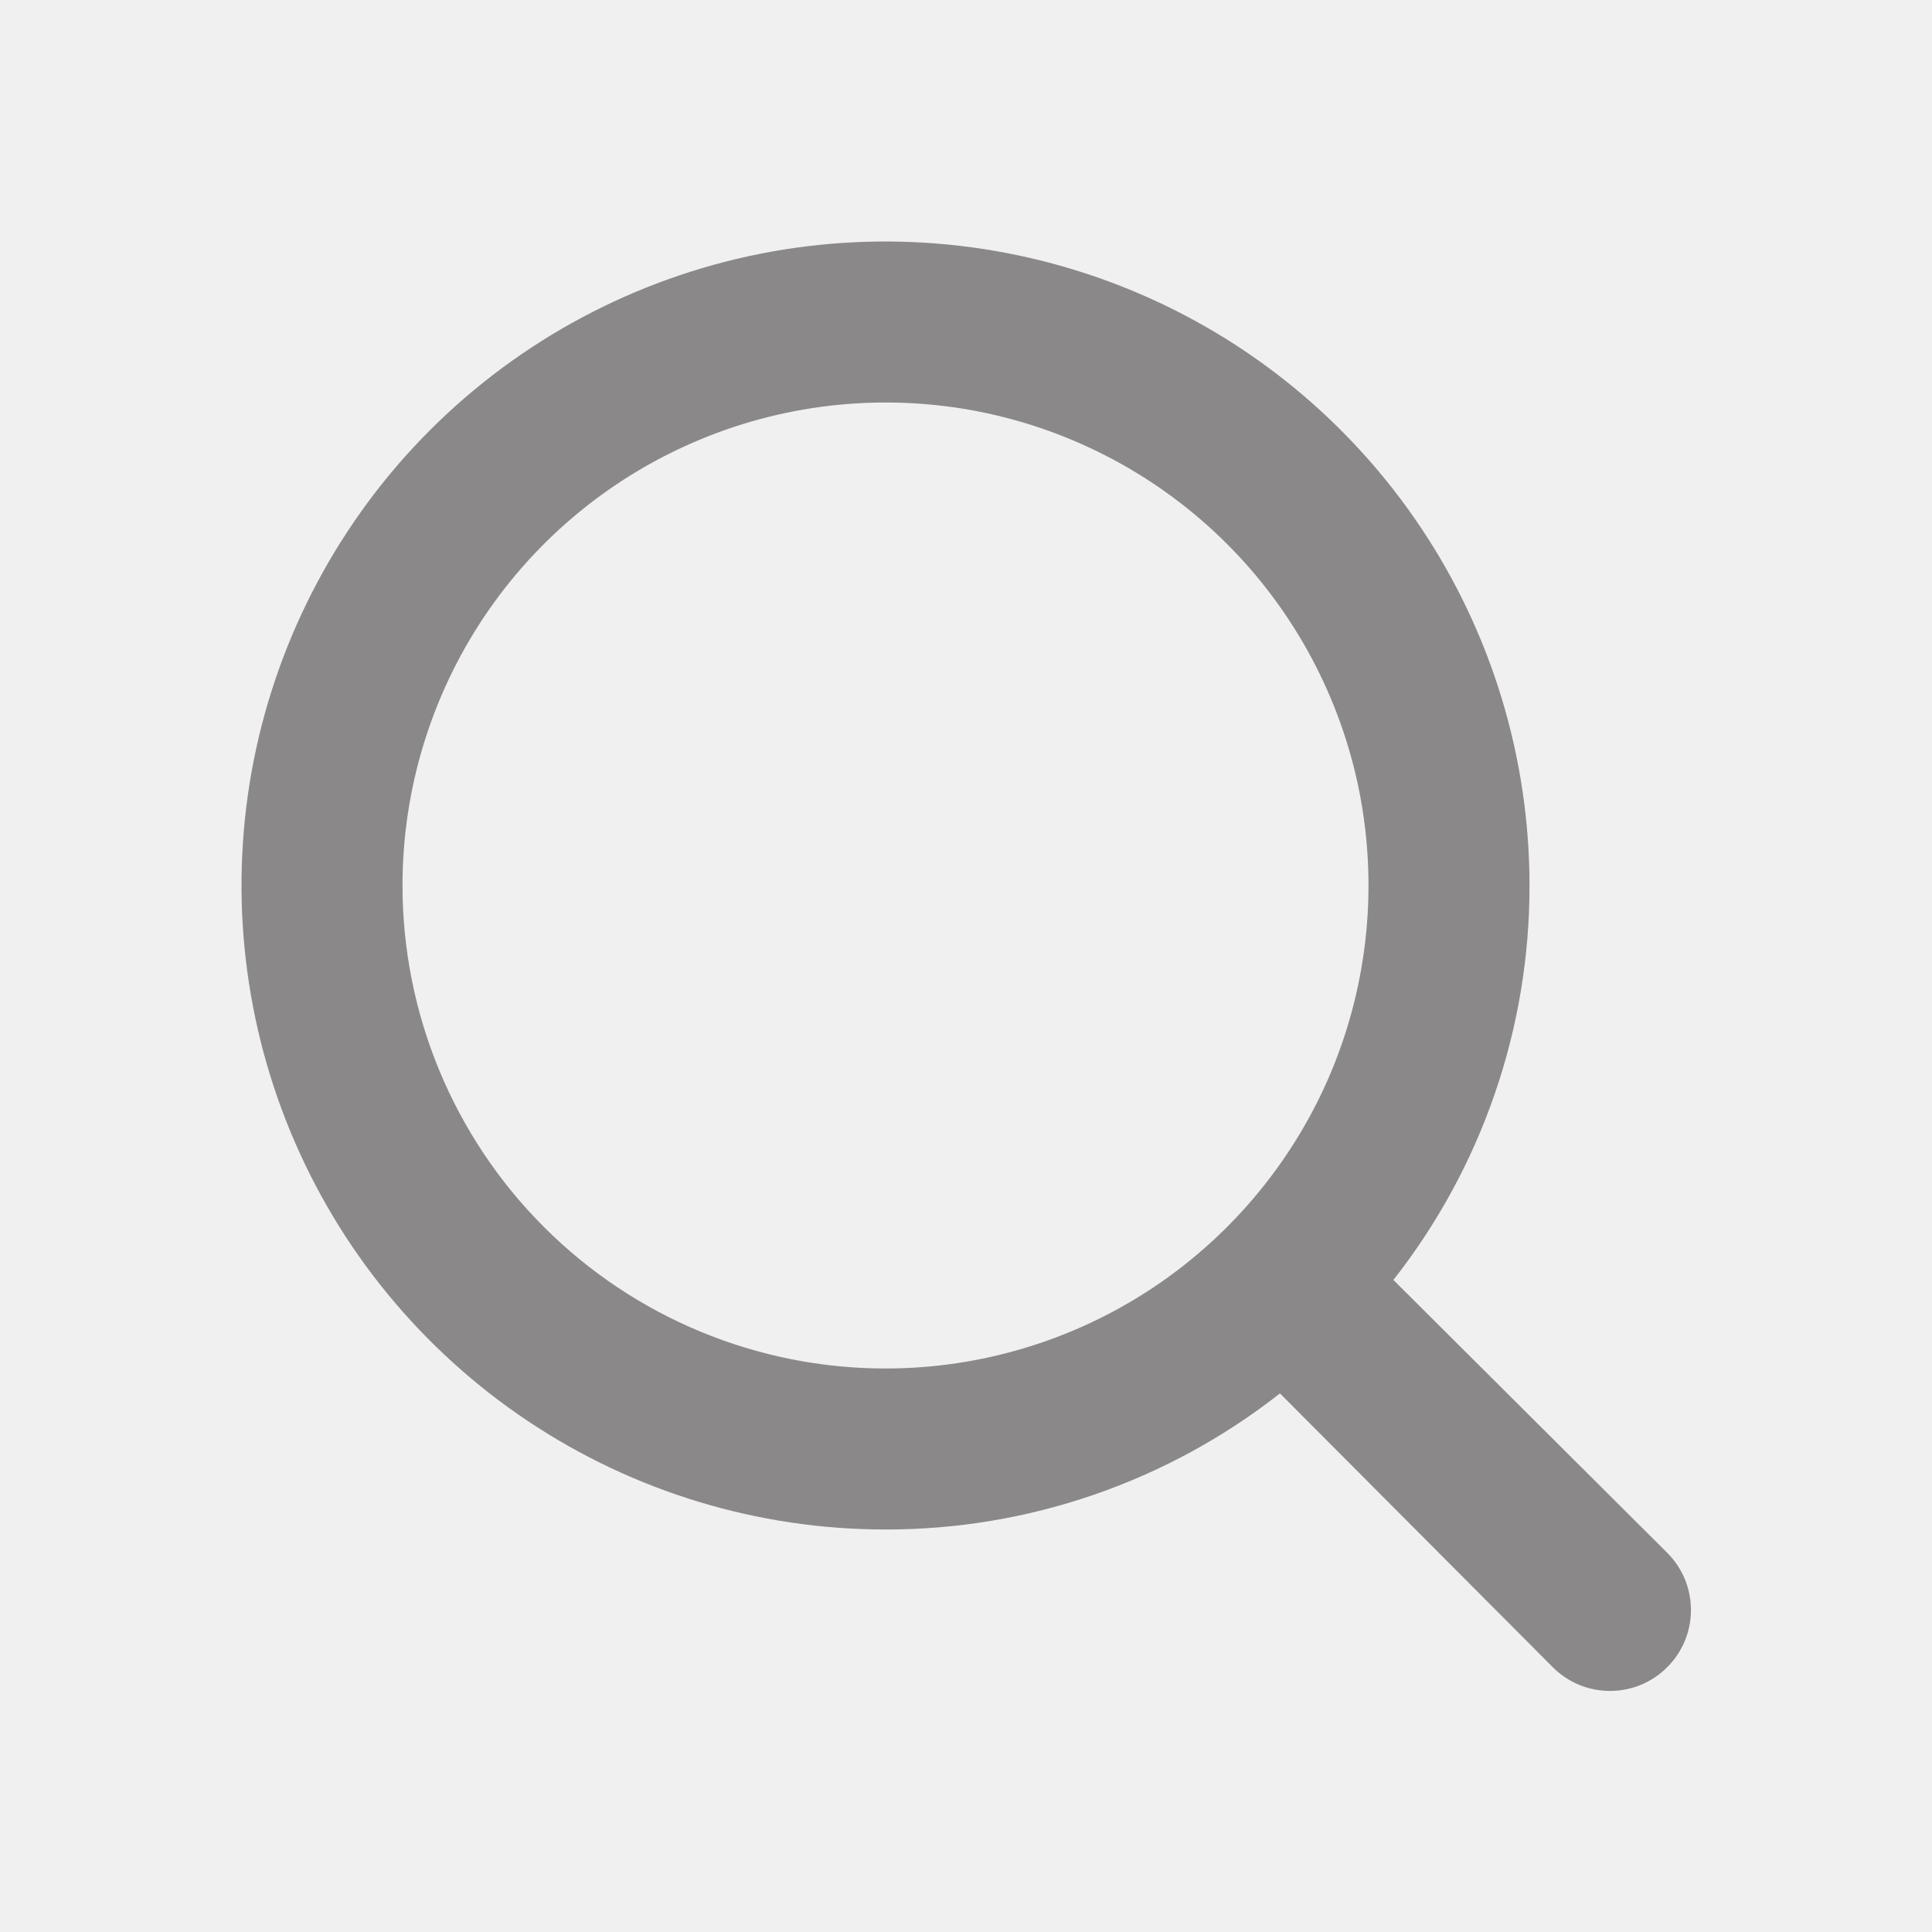
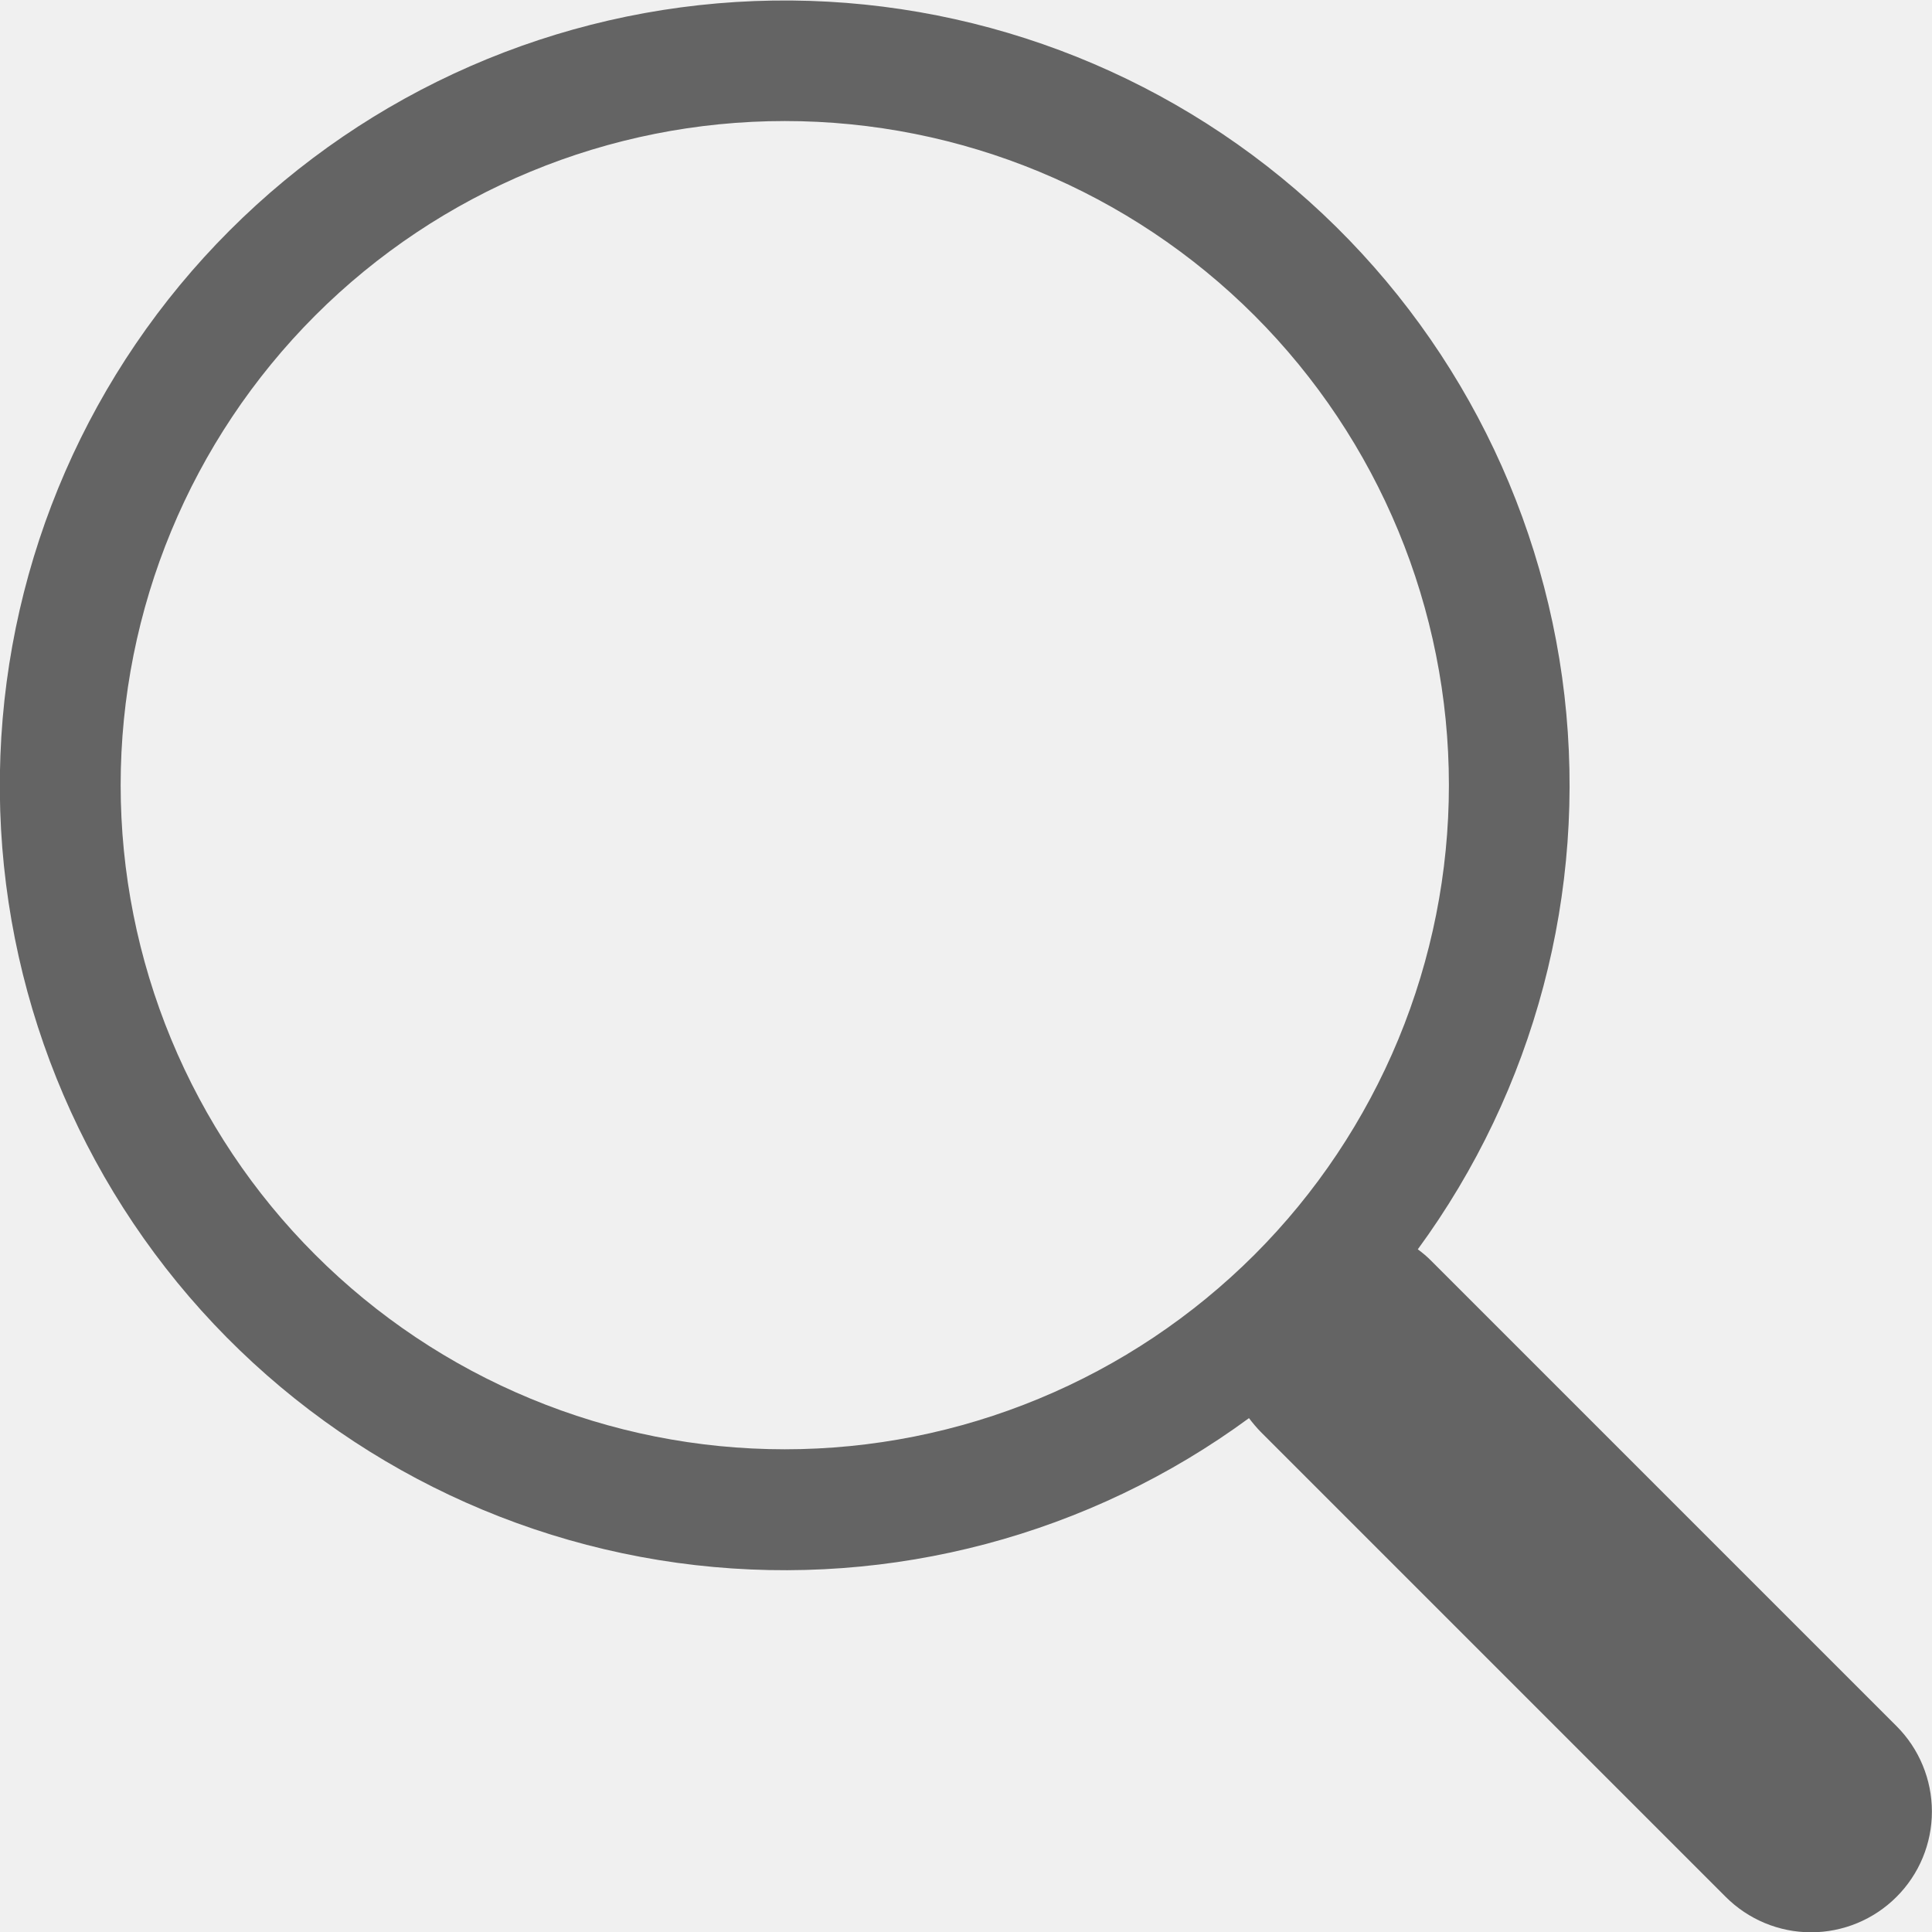
- <svg xmlns="http://www.w3.org/2000/svg" width="18" height="18" viewBox="0 0 18 18" fill="none">
-   <path d="M15.533 14.467L12.982 11.925C13.805 10.877 14.252 9.582 14.25 8.25C14.25 7.063 13.898 5.903 13.239 4.917C12.579 3.93 11.643 3.161 10.546 2.707C9.45 2.253 8.243 2.134 7.079 2.365C5.916 2.597 4.846 3.168 4.007 4.007C3.168 4.846 2.597 5.916 2.365 7.079C2.134 8.243 2.253 9.45 2.707 10.546C3.161 11.643 3.93 12.579 4.917 13.239C5.903 13.898 7.063 14.25 8.25 14.25C9.582 14.252 10.877 13.805 11.925 12.982L14.467 15.533C14.537 15.603 14.62 15.659 14.712 15.697C14.803 15.735 14.901 15.754 15 15.754C15.099 15.754 15.197 15.735 15.288 15.697C15.38 15.659 15.463 15.603 15.533 15.533C15.603 15.463 15.659 15.38 15.697 15.288C15.735 15.197 15.754 15.099 15.754 15C15.754 14.901 15.735 14.803 15.697 14.712C15.659 14.62 15.603 14.537 15.533 14.467ZM3.75 8.25C3.75 7.36 4.014 6.49 4.508 5.75C5.003 5.01 5.706 4.433 6.528 4.093C7.35 3.752 8.255 3.663 9.128 3.836C10.001 4.01 10.803 4.439 11.432 5.068C12.061 5.697 12.49 6.499 12.664 7.372C12.837 8.245 12.748 9.15 12.408 9.972C12.067 10.794 11.49 11.497 10.75 11.992C10.01 12.486 9.14 12.75 8.25 12.75C7.057 12.75 5.912 12.276 5.068 11.432C4.224 10.588 3.75 9.443 3.75 8.25Z" fill="#8A8888" />
+ <svg xmlns="http://www.w3.org/2000/svg" width="20" height="20" viewBox="0 0 20 20" fill="none">
+   <g clip-path="url(#clip0_831_2717)">
+     <path d="M14.677 12.933C15.887 11.281 16.429 9.233 16.195 7.199C15.96 5.165 14.966 3.294 13.411 1.961C11.857 0.629 9.856 -0.068 7.81 0.011C5.764 0.09 3.823 0.938 2.376 2.387C0.928 3.835 0.081 5.777 0.004 7.823C-0.074 9.869 0.625 11.869 1.958 13.423C3.292 14.976 5.164 15.969 7.198 16.202C9.232 16.435 11.28 15.892 12.93 14.68H12.929C12.967 14.73 13.007 14.778 13.052 14.824L17.864 19.636C18.099 19.871 18.416 20.003 18.748 20.003C19.08 20.003 19.398 19.871 19.632 19.637C19.867 19.403 19.999 19.085 19.999 18.753C19.999 18.421 19.867 18.103 19.633 17.869L14.82 13.056C14.776 13.011 14.728 12.97 14.677 12.933ZM14.999 8.128C14.999 9.03 14.821 9.924 14.476 10.758C14.13 11.593 13.624 12.351 12.986 12.989C12.347 13.627 11.589 14.134 10.755 14.479C9.921 14.825 9.027 15.003 8.124 15.003C7.221 15.003 6.327 14.825 5.493 14.479C4.659 14.134 3.901 13.627 3.263 12.989C2.624 12.351 2.118 11.593 1.772 10.758C1.427 9.924 1.249 9.03 1.249 8.128C1.249 6.304 1.974 4.556 3.263 3.266C4.552 1.977 6.301 1.253 8.124 1.253C9.948 1.253 11.696 1.977 12.986 3.266C14.275 4.556 14.999 6.304 14.999 8.128Z" fill="#646464" />
+   </g>
+   <defs>
+     <clipPath id="clip0_831_2717">
+       <rect width="20" height="20" fill="white" />
+     </clipPath>
+   </defs>
</svg>
